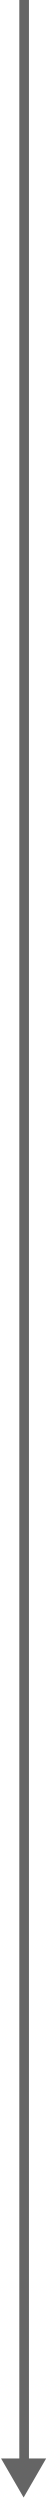
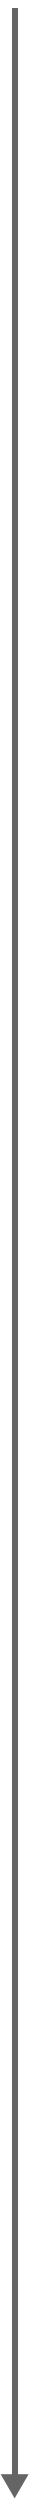
- <svg xmlns="http://www.w3.org/2000/svg" width="15px" height="777px">
-   <path fill-rule="evenodd" fill="rgb(101, 101, 101)" d="M14.338,764.100 L7.337,776.225 L0.336,764.100 L6.000,764.100 L6.000,748.000 L6.000,719.000 L6.000,-0.000 L9.000,-0.000 L9.000,719.000 L9.000,748.000 L9.000,764.100 L14.338,764.100 Z" />
+ <svg xmlns="http://www.w3.org/2000/svg" version="1.1" id="Layer_1" x="0px" y="0px" viewBox="-298 -464 15 1249" style="enable-background:new -298 -464 15 1249;" xml:space="preserve">
+   <style type="text/css">
+ 	.st0{fill:#656565;}
+ </style>
+   <path class="st0" d="M-283.7,772.1l-7,12.1l-7-12.1h5.7V756v-29V-460h3V727v29v16.1H-283.7z" />
</svg>
